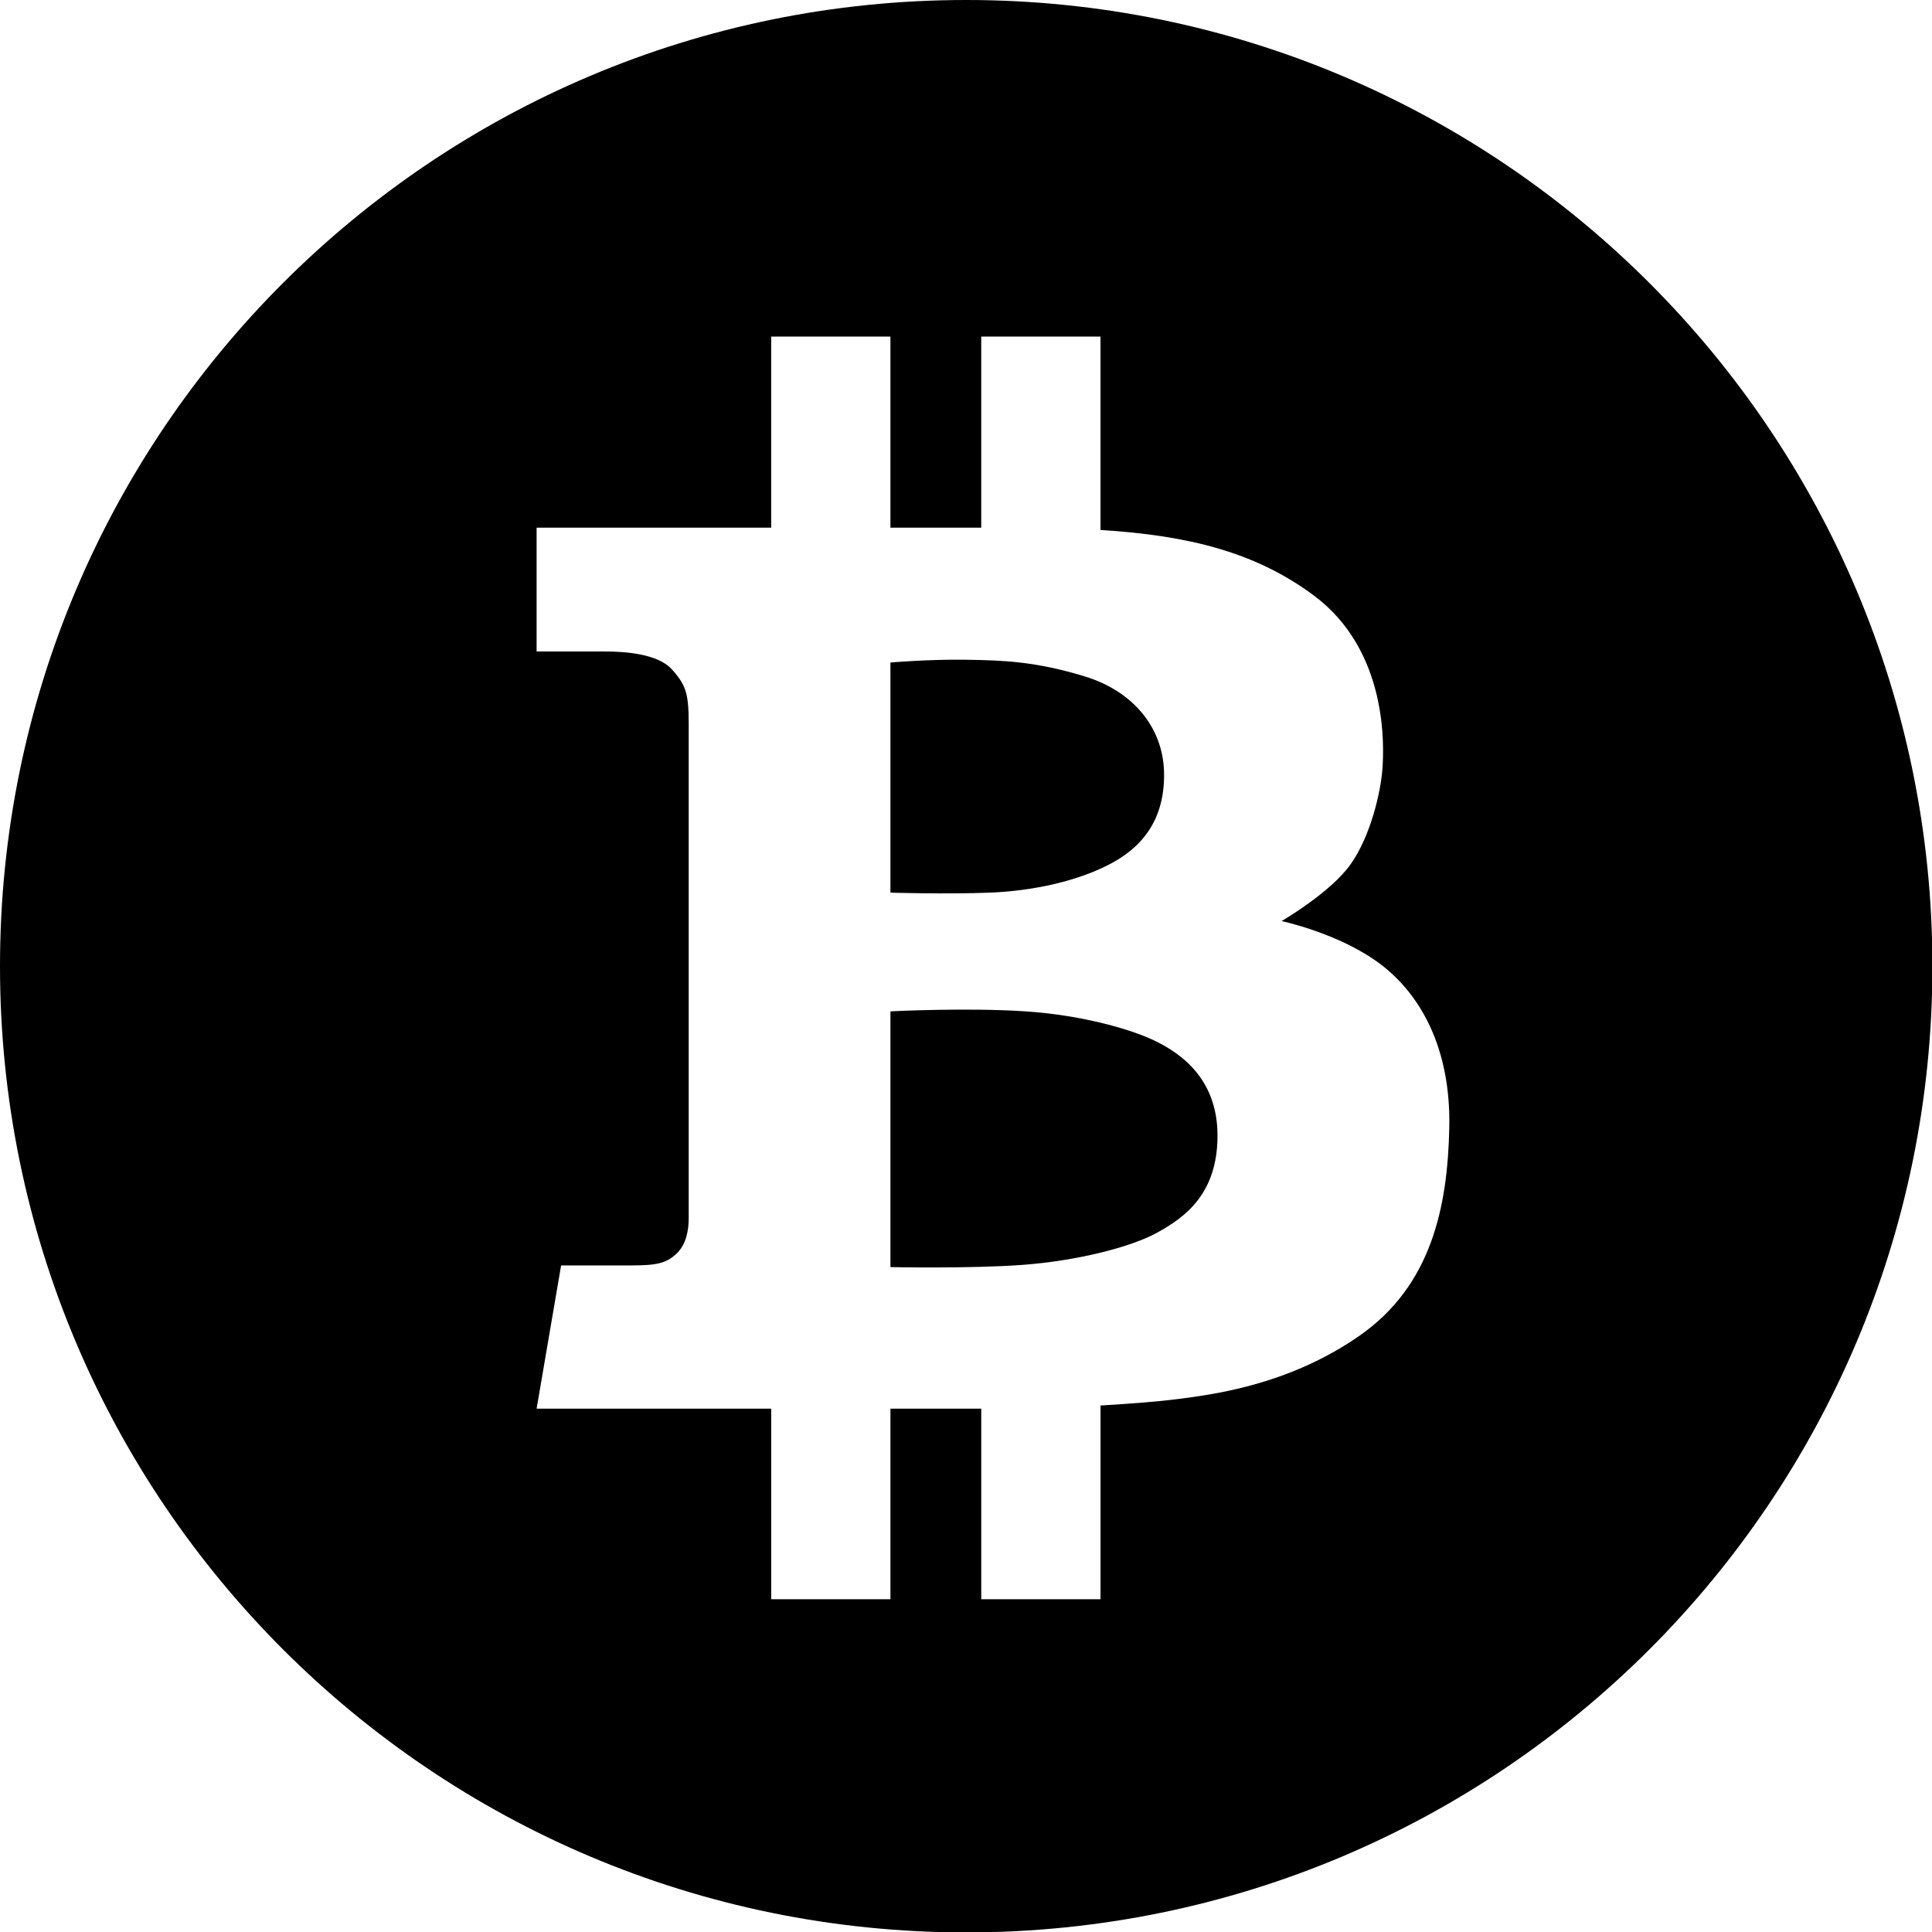
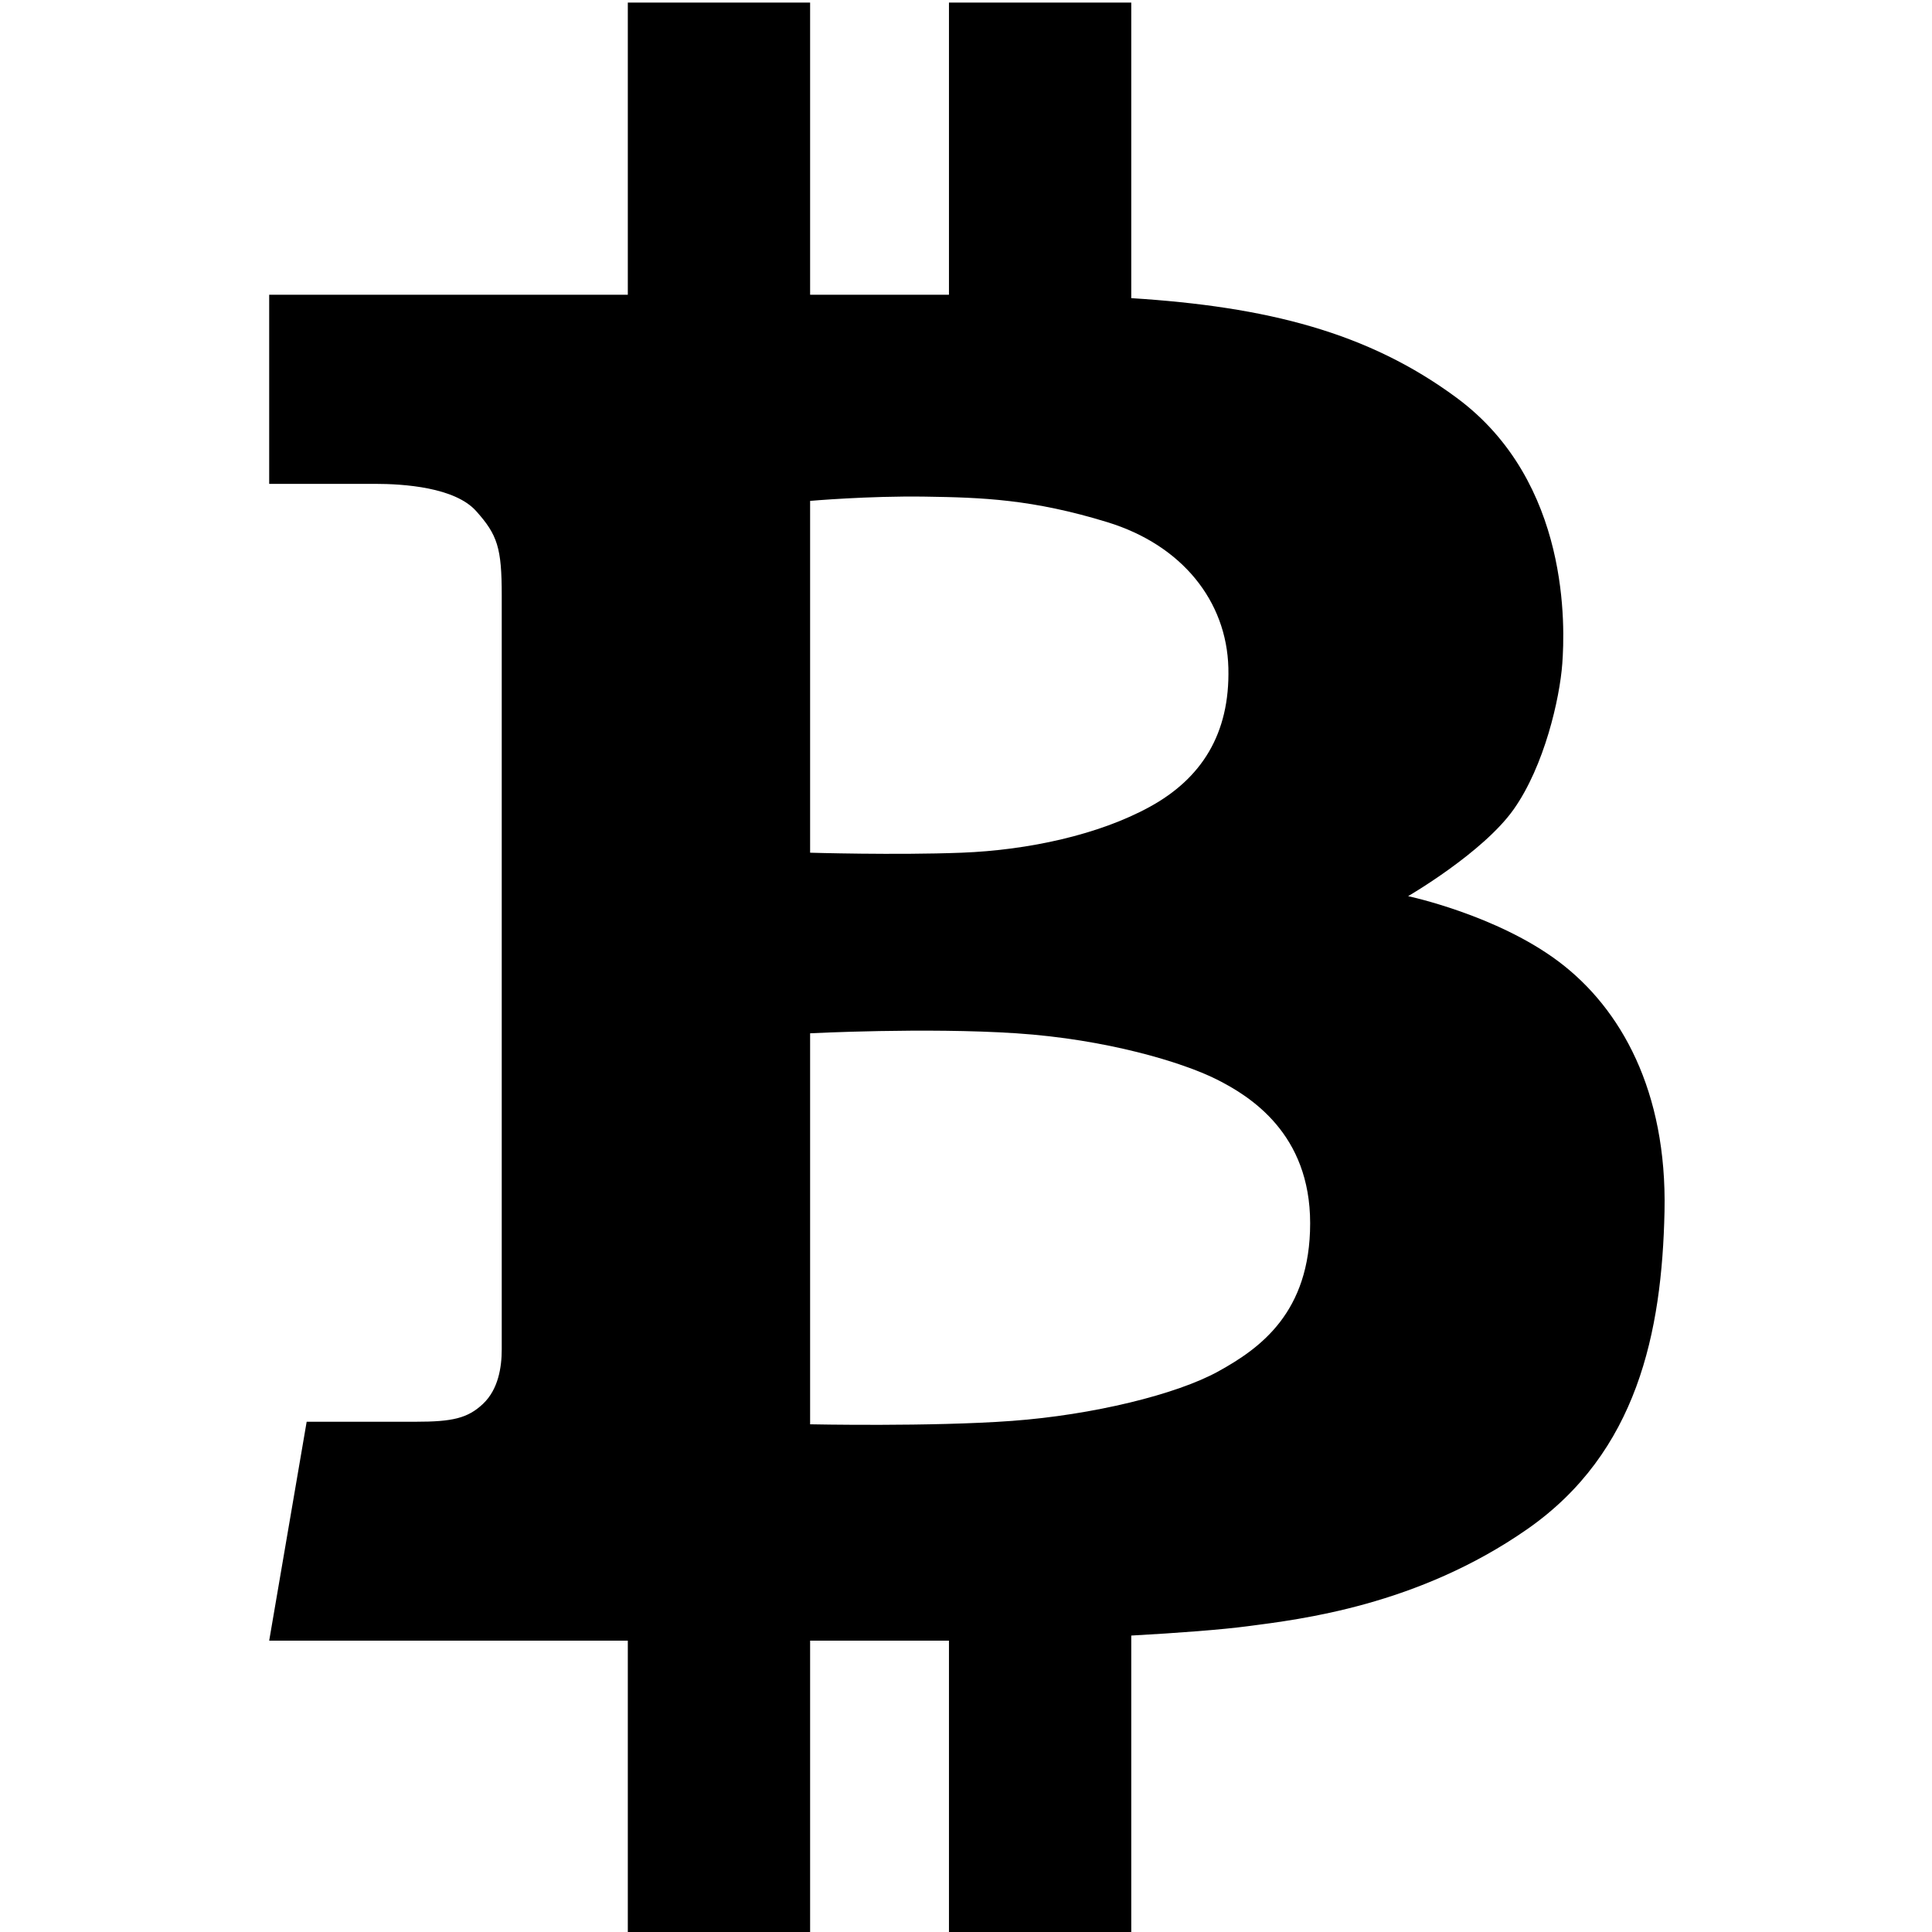
- <svg xmlns="http://www.w3.org/2000/svg" width="226.777" height="226.777" viewBox="0 0 226.777 226.777">
-   <path d="M135.715 122.244c-2.614-1.31-8.437-3.074-15.368-3.533-6.934-.458-15.828 0-15.828 0v30.02s9.287.198 15.503-.26c6.21-.458 12.621-2.027 15.826-3.795 3.203-1.766 7.063-4.513 7.063-11.379 0-6.869-4.579-9.745-7.196-11.053zm-19.555-17.465c5.104-.197 10.532-1.373 14.453-3.532 3.925-2.158 6.148-5.557 6.02-10.66-.134-5.102-3.532-9.418-9.287-11.186-5.757-1.766-9.613-1.897-13.998-1.962-4.382-.064-8.83.328-8.83.328v27.012c.001 0 6.541.197 11.642 0z" />
-   <path d="M113.413 0C50.777 0 0 50.776 0 113.413c0 62.636 50.777 113.413 113.413 113.413s113.411-50.777 113.411-113.413C226.824 50.776 176.049 0 113.413 0zm46.178 156.777c-8.44 5.887-17.465 6.935-21.455 7.456-1.969.259-5.342.532-8.959.744v22.738h-13.998v-22.37h-10.66v22.37H90.522v-22.37H62.987l2.877-16.812h8.371c2.814 0 3.989-.261 5.166-1.372 1.177-1.113 1.439-2.812 1.439-4.188V85.057c0-3.628-.295-4.61-1.963-6.473-1.668-1.867-5.591-2.112-7.8-2.112h-8.091V61.939h27.535V39.505h13.996v22.434h10.66V39.505h13.998v22.703c10.435.647 18.203 2.635 24.983 7.645 8.766 6.475 8.306 17.724 8.11 20.406-.195 2.682-1.372 7.85-3.729 11.183-2.352 3.337-8.108 6.673-8.108 6.673s6.801 1.438 11.578 5.036c4.771 3.598 8.307 9.941 8.106 19.229-.192 9.288-2.088 18.511-10.524 24.397z" />
+ <svg xmlns="http://www.w3.org/2000/svg" viewBox="0 0 226.8 226.8">
+   <path d="M183 112.9c-7.3-5.5-17.7-7.7-17.7-7.7s8.8-5.1 12.4-10.2c3.6-5.1 5.4-13 5.7-17.1.3-4.1 1-21.3-12.4-31.2C160.6 39 148.7 36 132.8 35V.3h-21.4v34.3H95.1V.3H73.7v34.3H31.6v22.2H44c3.4 0 9.4.4 11.9 3.2 2.5 2.8 3 4.3 3 9.9v88.5c0 2.1-.4 4.7-2.2 6.4-1.8 1.7-3.6 2.1-7.9 2.1H36l-4.4 25.7h42.1v34.2h21.4v-34.2h16.3v34.2h21.4V192c5.5-.3 10.7-.7 13.7-1.1 6.1-.8 19.9-2.4 32.8-11.4 12.9-9 15.8-23.1 16.1-37.3.3-14.1-5.1-23.8-12.4-29.3zM95.1 58.8s6.8-.6 13.5-.5c6.7.1 12.6.3 21.4 3 8.8 2.7 14 9.3 14.2 17.1.2 7.8-3.2 13-9.2 16.3-6 3.3-14.3 5.1-22.1 5.4-7.8.3-17.8 0-17.8 0V58.8zM143 161c-4.9 2.7-14.7 5.1-24.2 5.8-9.5.7-23.7.4-23.7.4v-45.9s13.6-.7 24.2 0 19.5 3.4 23.5 5.4c4 2 11 6.4 11 16.9 0 10.5-5.9 14.7-10.8 17.4z" />
</svg>
